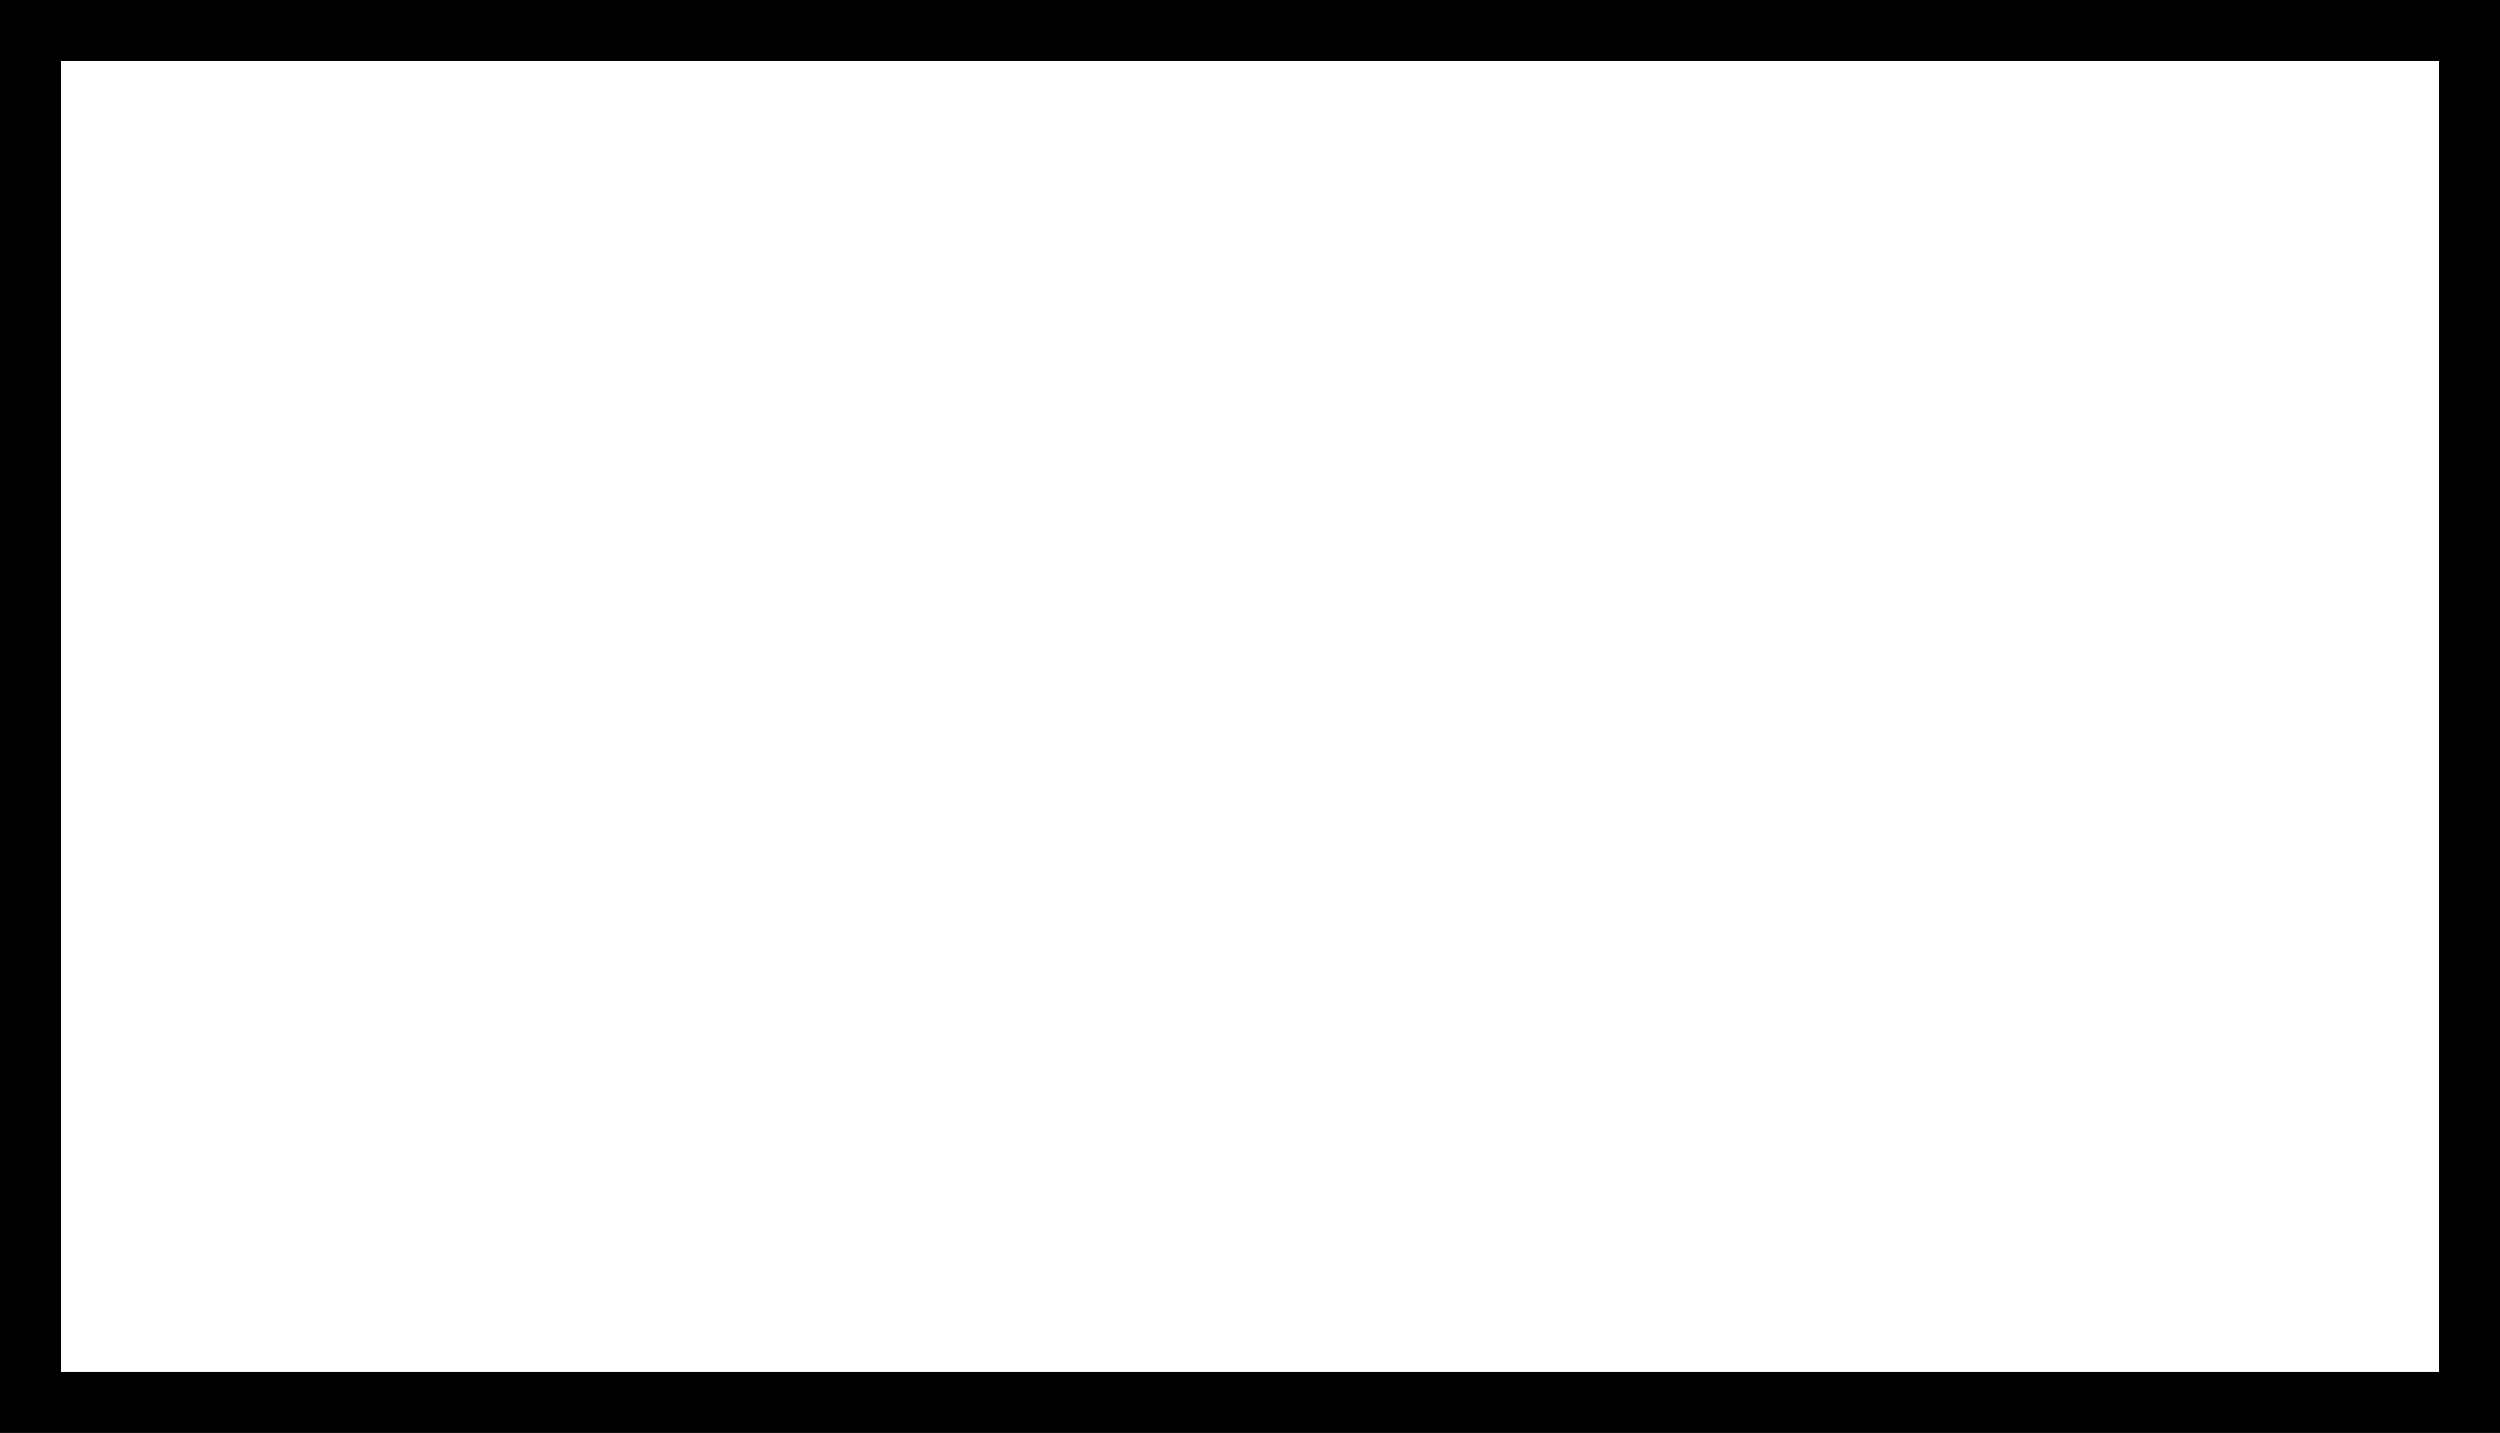
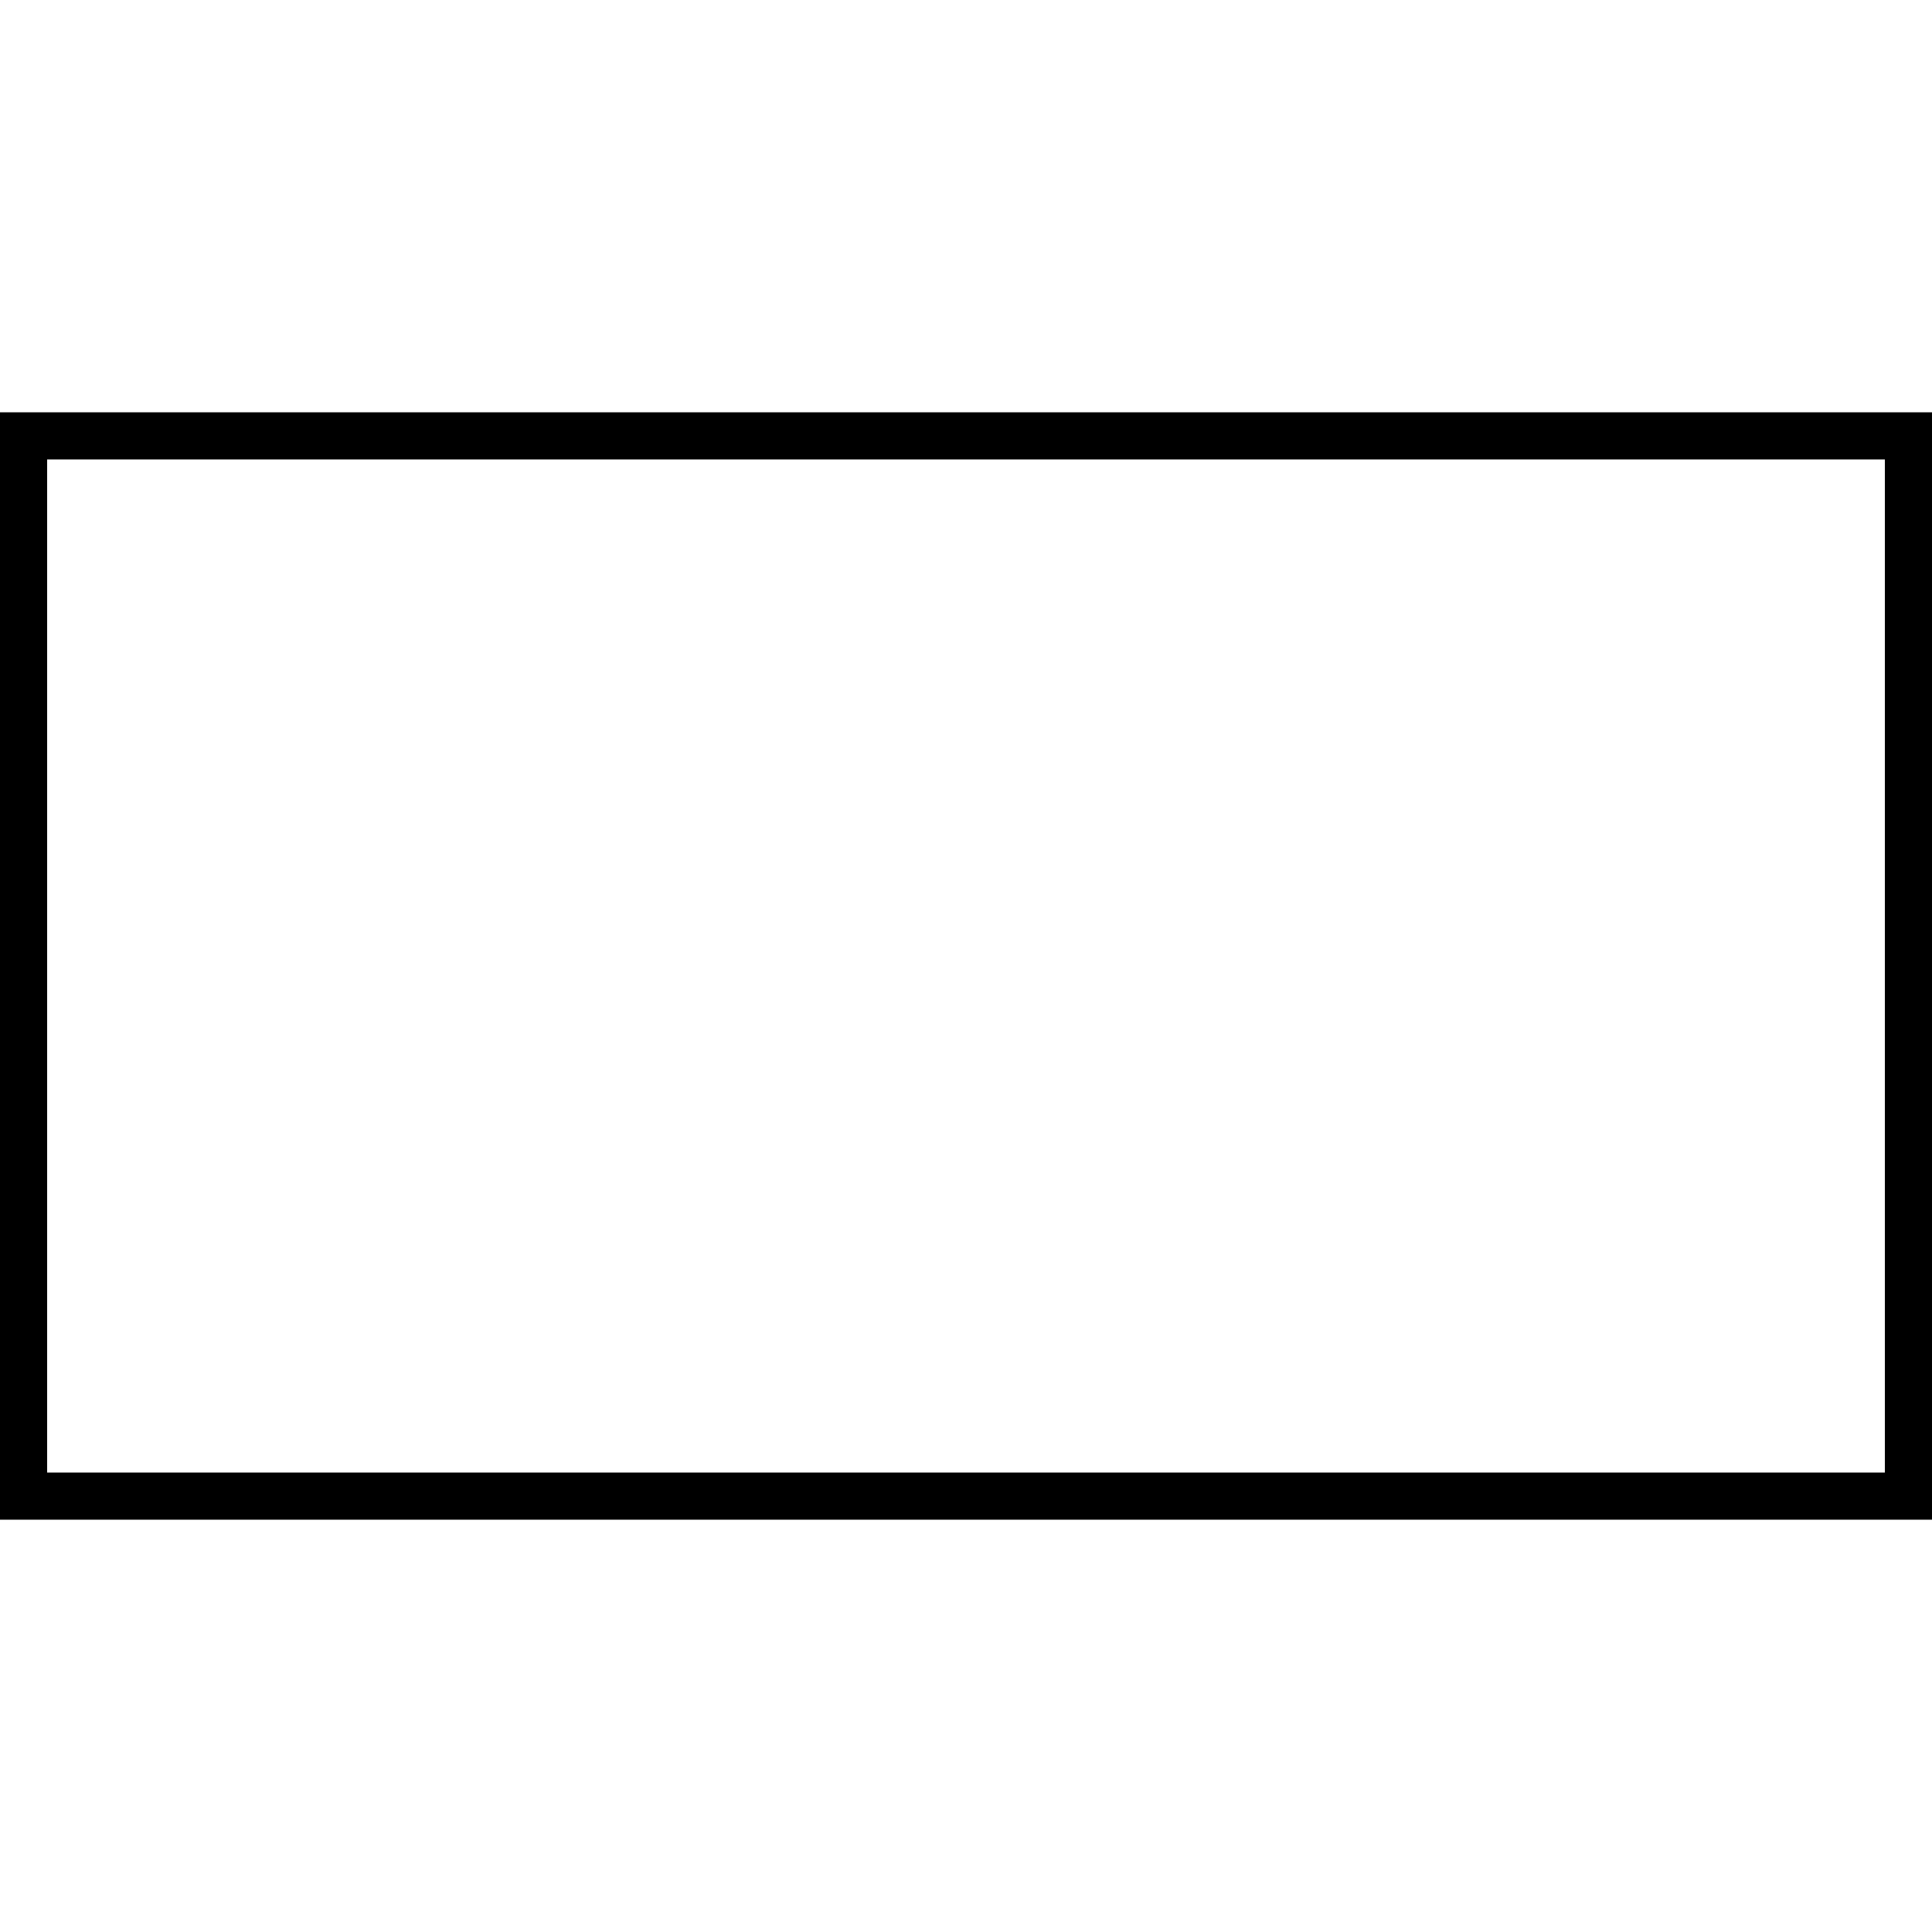
- <svg xmlns="http://www.w3.org/2000/svg" version="1.1" width="41" height="23.5" viewBox="-0.5 -0.5 41 23.5" content="&lt;mxfile host=&quot;Electron&quot; agent=&quot;Mozilla/5.0 (Windows NT 10.0; Win64; x64) AppleWebKit/537.36 (KHTML, like Gecko) draw.io/27.0.9 Chrome/134.0.7.205 Electron/35.4.0 Safari/537.36&quot; version=&quot;27.0.9&quot; scale=&quot;1&quot; border=&quot;0&quot;&gt;&#10;  &lt;diagram name=&quot;Page-1&quot; id=&quot;06PU9-bWiDbiu5b9BGnT&quot;&gt;&#10;    &lt;mxGraphModel dx=&quot;480&quot; dy=&quot;279&quot; grid=&quot;1&quot; gridSize=&quot;10&quot; guides=&quot;1&quot; tooltips=&quot;1&quot; connect=&quot;1&quot; arrows=&quot;1&quot; fold=&quot;1&quot; page=&quot;1&quot; pageScale=&quot;1&quot; pageWidth=&quot;850&quot; pageHeight=&quot;1100&quot; math=&quot;0&quot; shadow=&quot;0&quot;&gt;&#10;      &lt;root&gt;&#10;        &lt;mxCell id=&quot;0&quot; /&gt;&#10;        &lt;mxCell id=&quot;1&quot; parent=&quot;0&quot; /&gt;&#10;        &lt;mxCell id=&quot;2&quot; value=&quot;&quot; style=&quot;rounded=0;whiteSpace=wrap;html=1;fillColor=none;&quot; vertex=&quot;1&quot; parent=&quot;1&quot;&gt;&#10;          &lt;mxGeometry x=&quot;190&quot; y=&quot;368.75&quot; width=&quot;40&quot; height=&quot;22.5&quot; as=&quot;geometry&quot; /&gt;&#10;        &lt;/mxCell&gt;&#10;      &lt;/root&gt;&#10;    &lt;/mxGraphModel&gt;&#10;  &lt;/diagram&gt;&#10;&lt;/mxfile&gt;&#10;" id="svg8">
+ <svg xmlns="http://www.w3.org/2000/svg" version="1.1" width="41" height="41" viewBox="-0.5 -0.5 41 41" content="&lt;mxfile host=&quot;Electron&quot; agent=&quot;Mozilla/5.0 (Windows NT 10.0; Win64; x64) AppleWebKit/537.36 (KHTML, like Gecko) draw.io/27.0.9 Chrome/134.0.7.205 Electron/35.4.0 Safari/537.36&quot; version=&quot;27.0.9&quot; scale=&quot;1&quot; border=&quot;0&quot;&gt;&#10;  &lt;diagram name=&quot;Page-1&quot; id=&quot;06PU9-bWiDbiu5b9BGnT&quot;&gt;&#10;    &lt;mxGraphModel dx=&quot;480&quot; dy=&quot;279&quot; grid=&quot;1&quot; gridSize=&quot;10&quot; guides=&quot;1&quot; tooltips=&quot;1&quot; connect=&quot;1&quot; arrows=&quot;1&quot; fold=&quot;1&quot; page=&quot;1&quot; pageScale=&quot;1&quot; pageWidth=&quot;850&quot; pageHeight=&quot;1100&quot; math=&quot;0&quot; shadow=&quot;0&quot;&gt;&#10;      &lt;root&gt;&#10;        &lt;mxCell id=&quot;0&quot; /&gt;&#10;        &lt;mxCell id=&quot;1&quot; parent=&quot;0&quot; /&gt;&#10;        &lt;mxCell id=&quot;2&quot; value=&quot;&quot; style=&quot;rounded=0;whiteSpace=wrap;html=1;fillColor=none;&quot; vertex=&quot;1&quot; parent=&quot;1&quot;&gt;&#10;          &lt;mxGeometry x=&quot;190&quot; y=&quot;368.75&quot; width=&quot;40&quot; height=&quot;22.5&quot; as=&quot;geometry&quot; /&gt;&#10;        &lt;/mxCell&gt;&#10;      &lt;/root&gt;&#10;    &lt;/mxGraphModel&gt;&#10;  &lt;/diagram&gt;&#10;&lt;/mxfile&gt;&#10;" id="svg8">
  <defs id="defs1" />
-   <g data-cell-id="0" id="g7" transform="translate(0,0.25)">
+   <g data-cell-id="0" id="g7" transform="translate(0,9)">
    <g data-cell-id="1" id="g6">
      <g data-cell-id="YsvUX-ydBZoLg-LKKIOO-1" id="g3">
        <g id="g2">
-           <path id="rect2" style="baseline-shift:baseline;display:inline;overflow:visible;vector-effect:none;enable-background:accumulate;stop-color:#000000;stop-opacity:1;opacity:1" d="m -0.5,-0.75 v 23.5 h 41 v -23.5 z m 1,1 h 39 v 21.5 h -39 z" />
+           <path id="rect2" style="baseline-shift:baseline;display:inline;overflow:visible;opacity:1;vector-effect:none;enable-background:accumulate;stop-color:#000000;stop-opacity:1" d="m -0.5,-0.75 v 23.5 h 41 v -23.5 z m 1,1 h 39 v 21.5 h -39 z" />
        </g>
      </g>
      <g data-cell-id="YsvUX-ydBZoLg-LKKIOO-2" id="g4" />
      <g data-cell-id="YsvUX-ydBZoLg-LKKIOO-3" id="g5" />
    </g>
  </g>
</svg>
